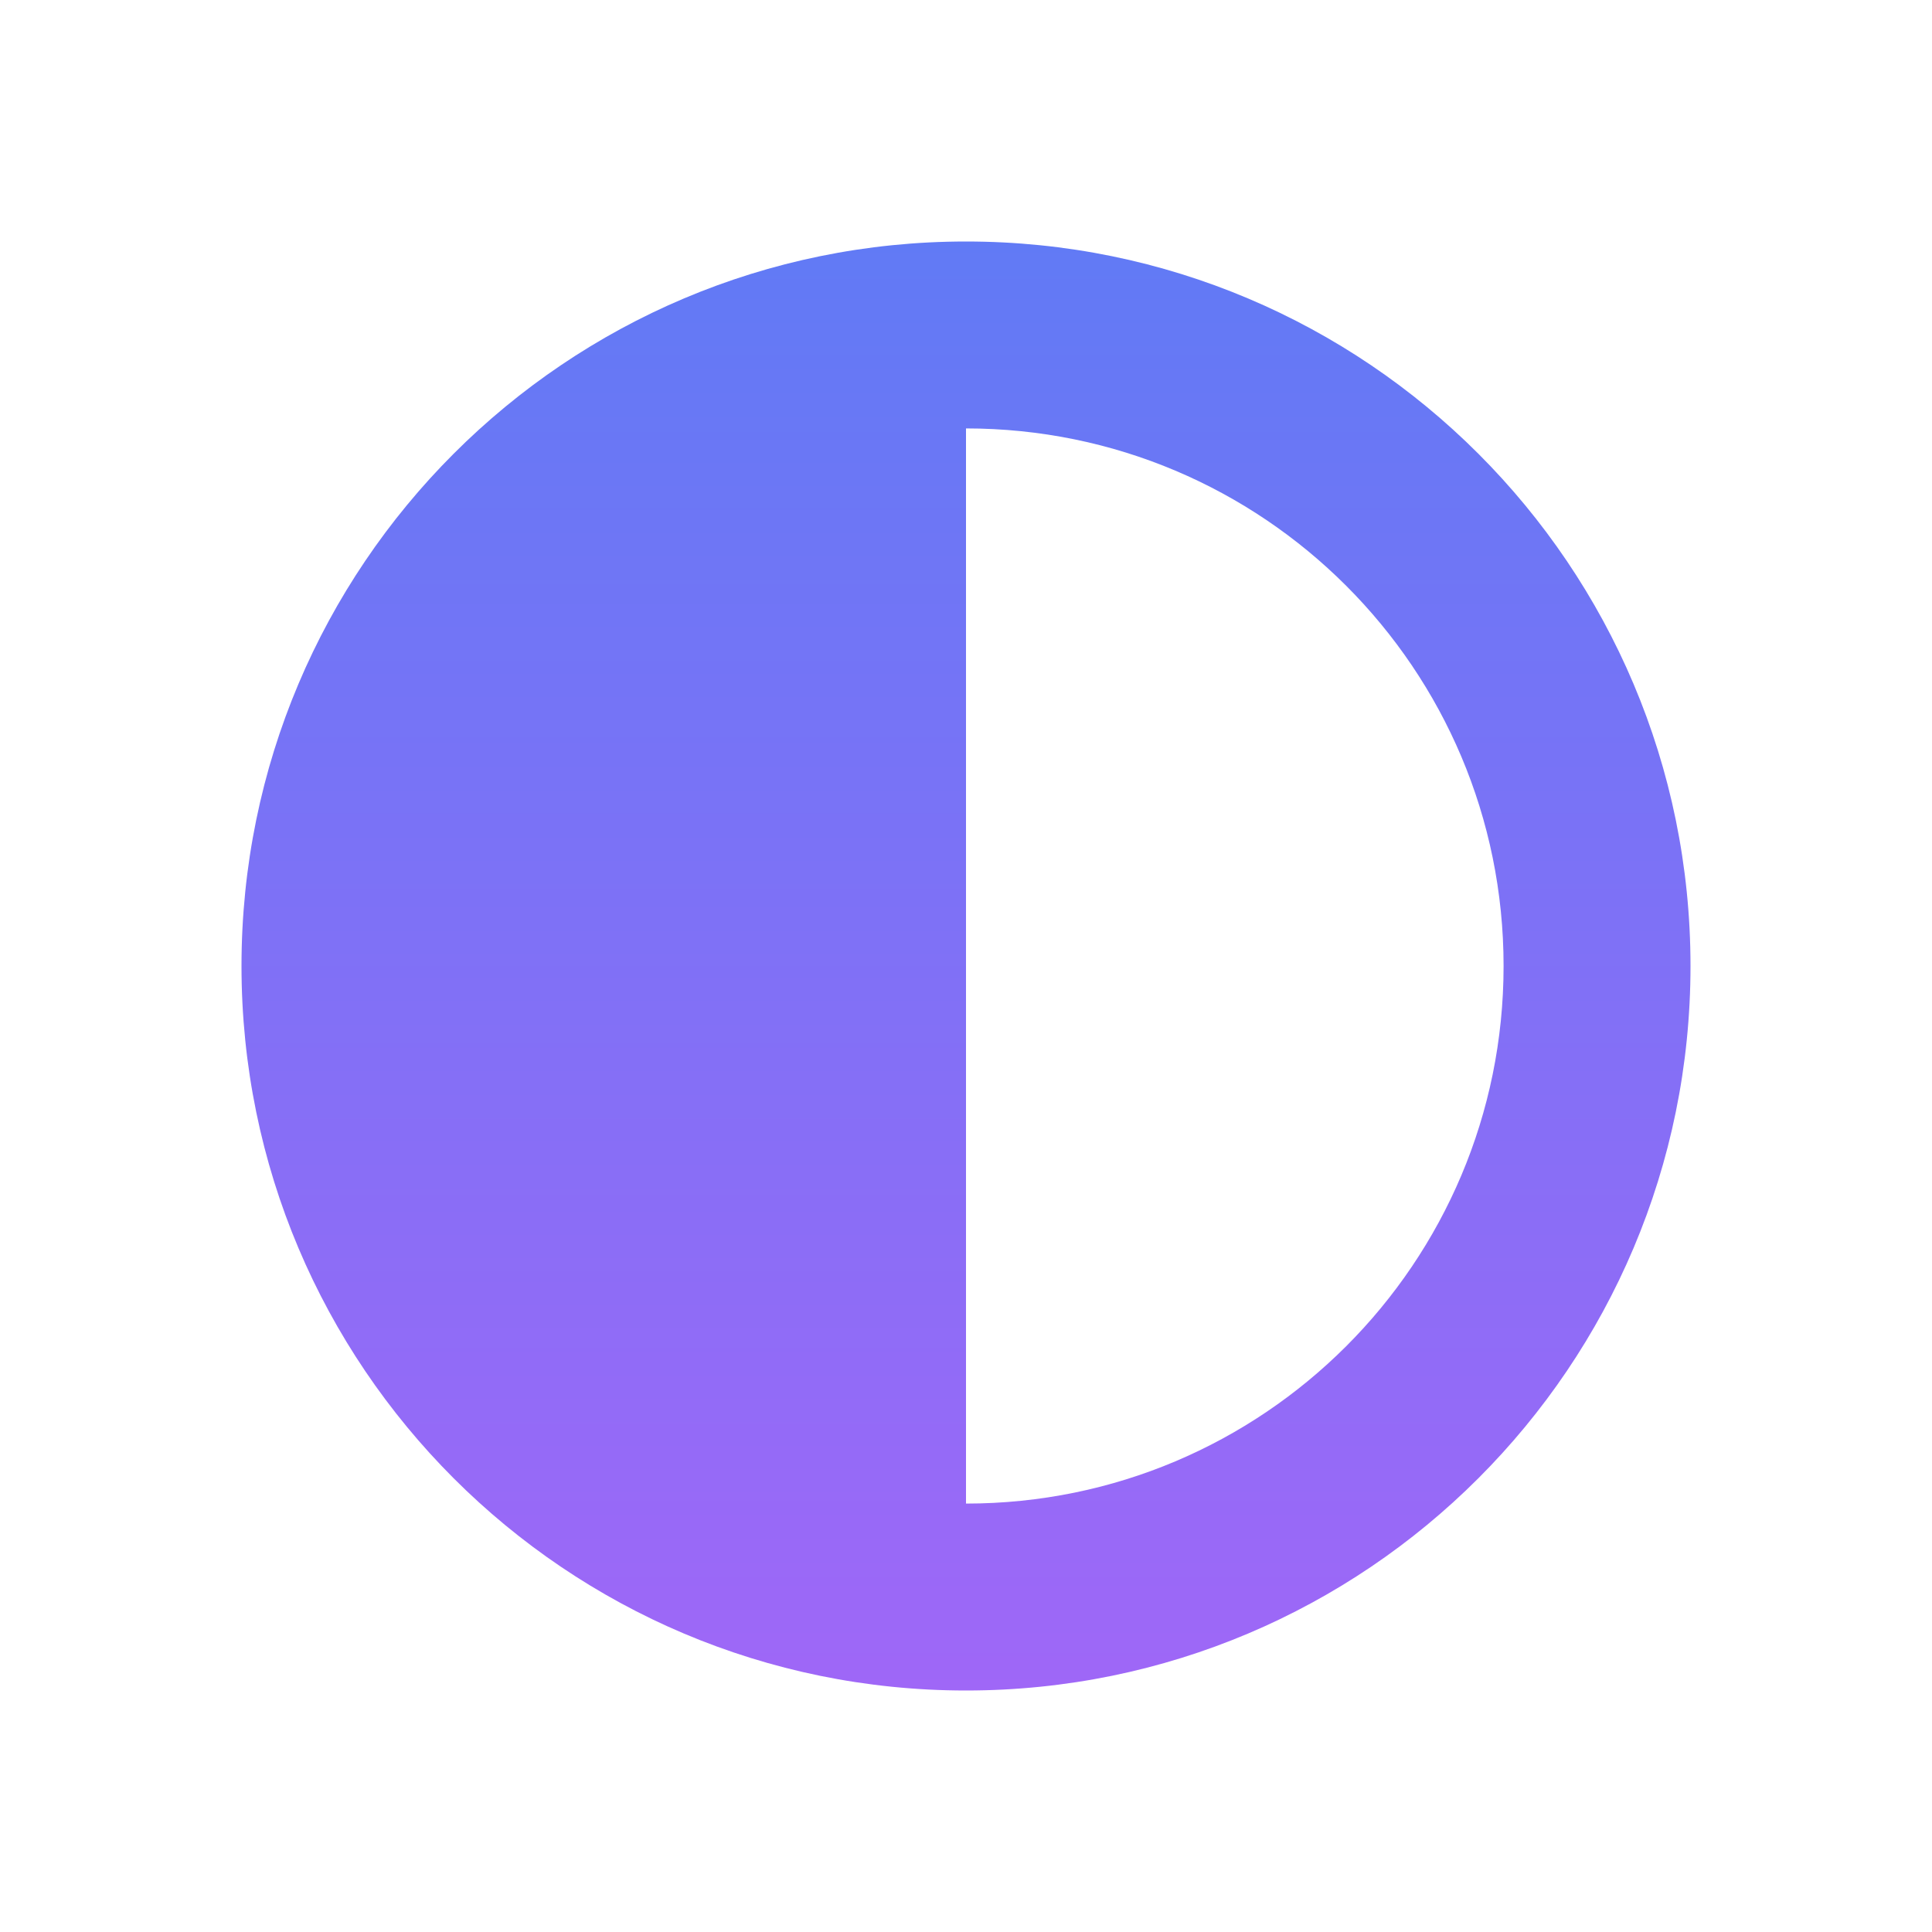
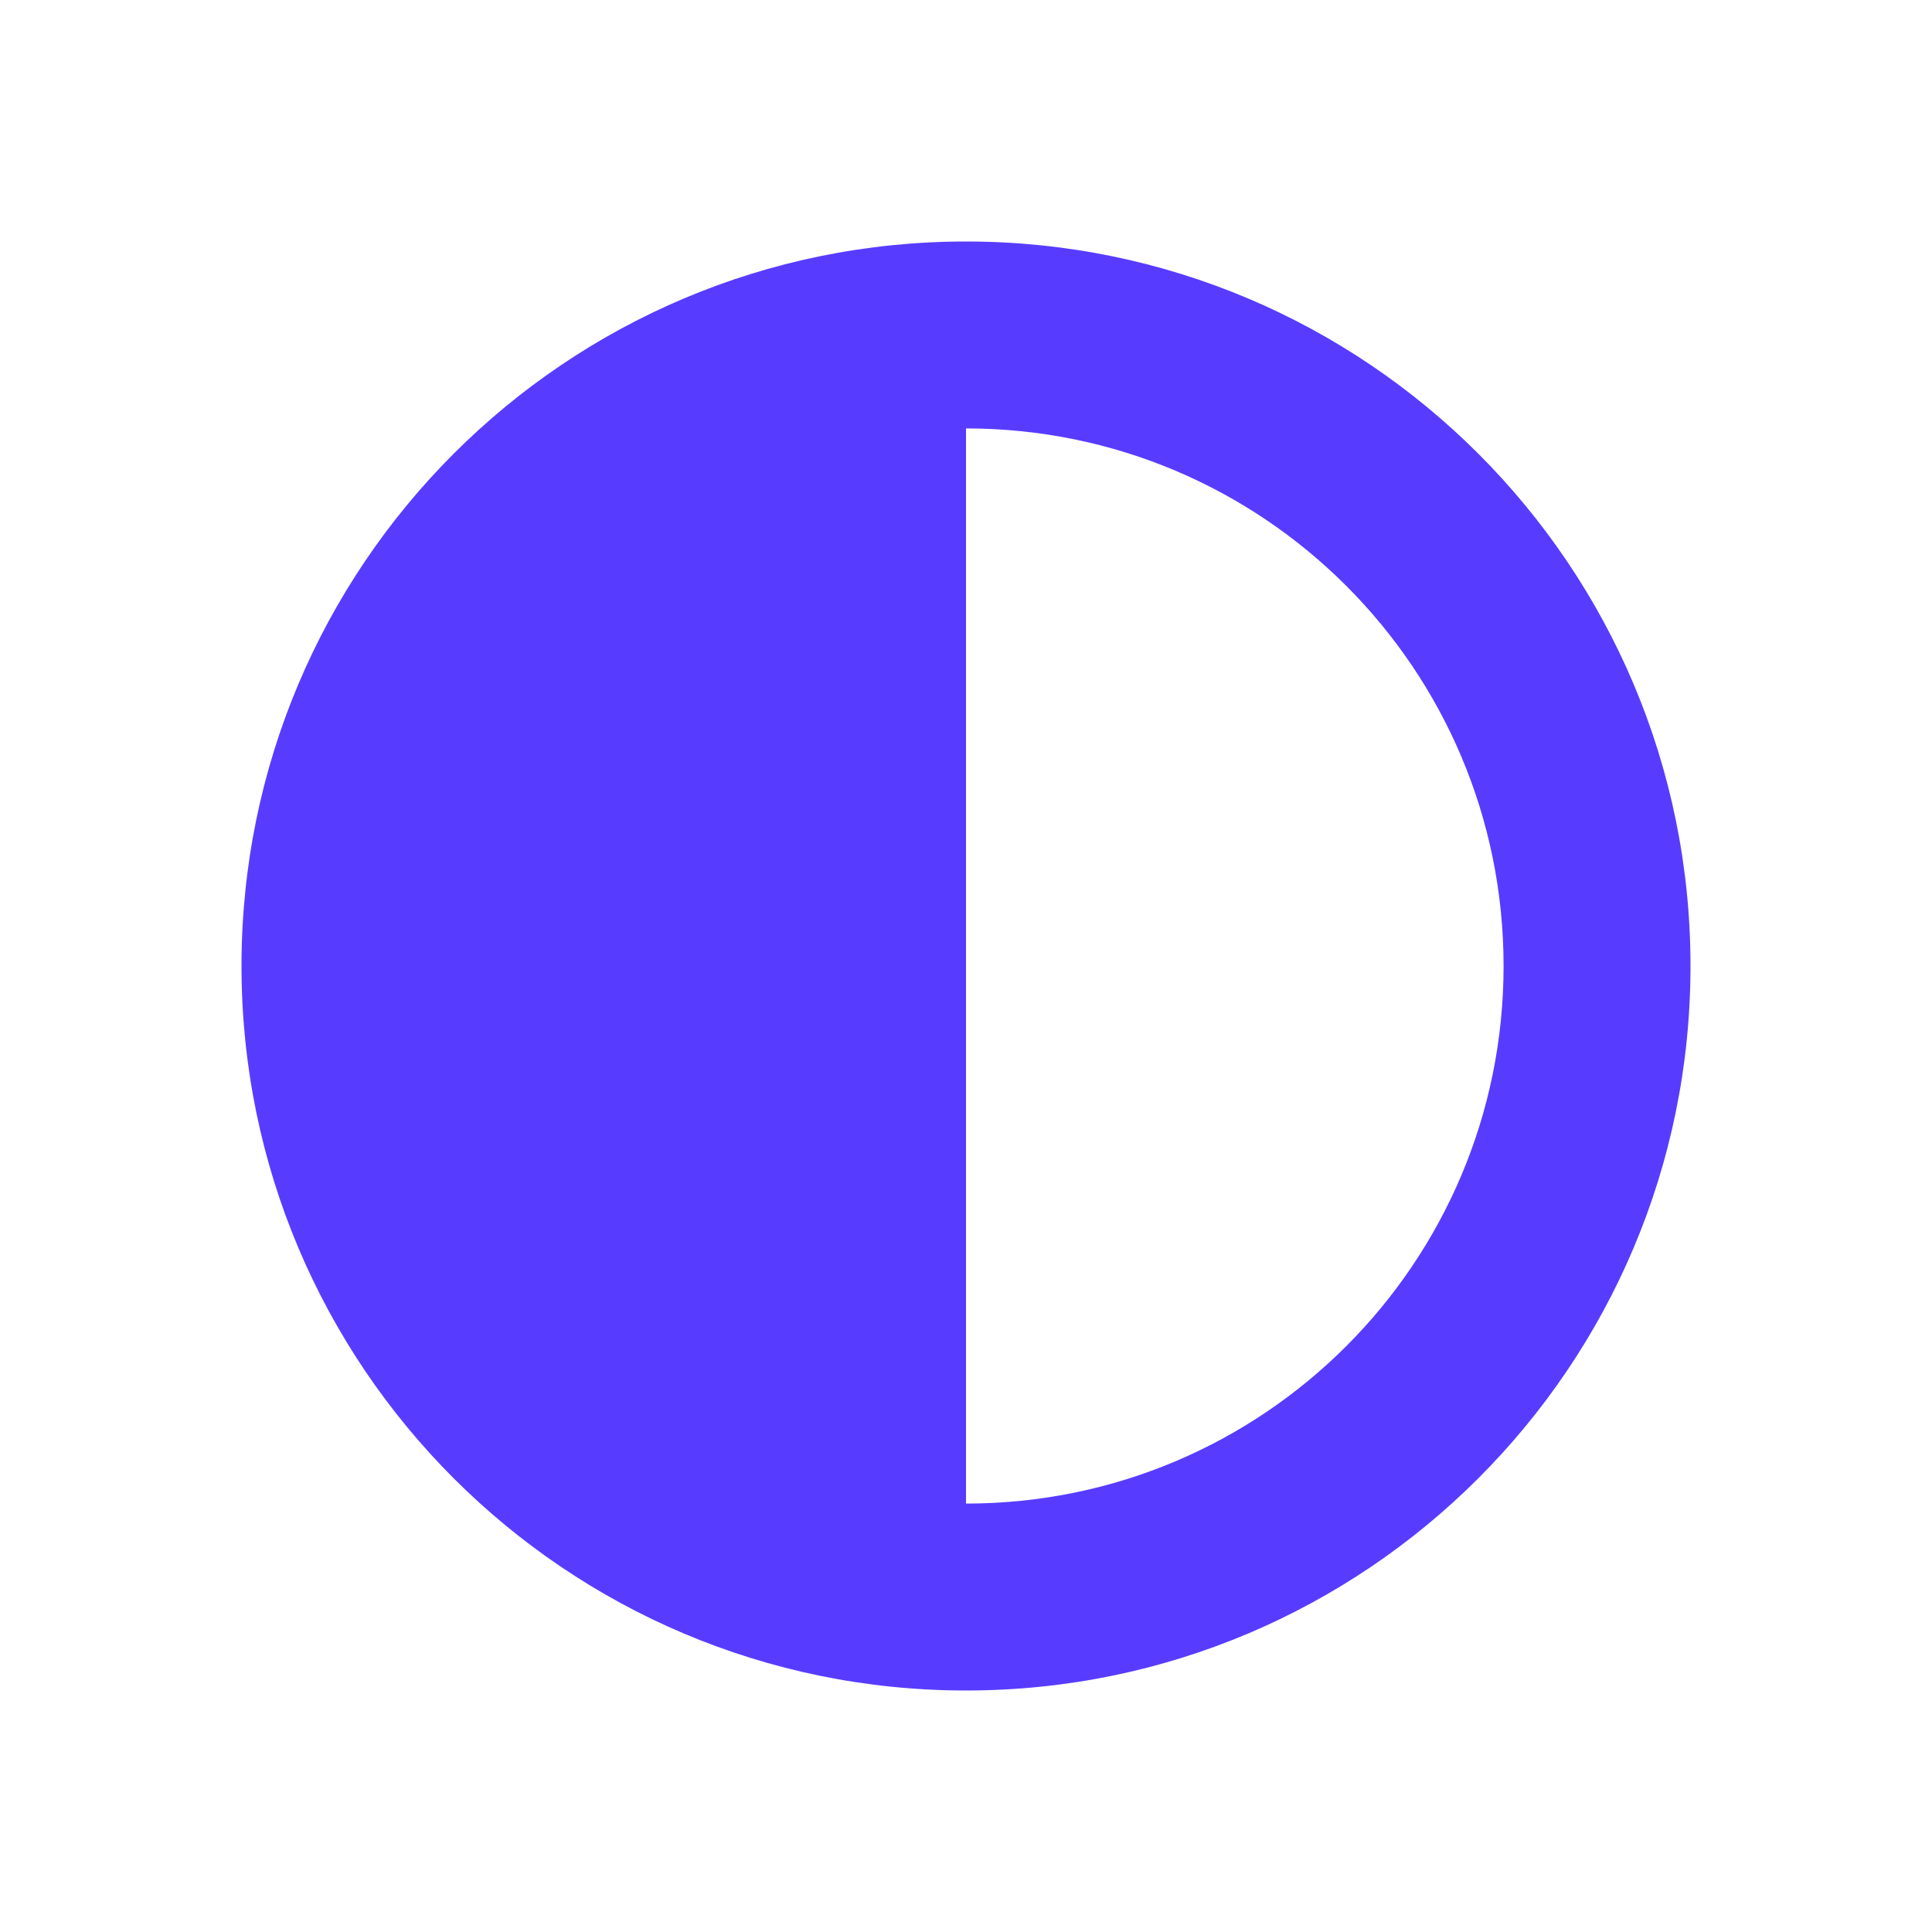
<svg xmlns="http://www.w3.org/2000/svg" width="16" height="16" viewBox="0 0 16 16" fill="none">
-   <path d="M2 8C2 11.314 4.686 14 8 14C11.314 14 14 11.314 14 8C14 4.686 11.314 2 8 2C4.686 2 2 4.686 2 8ZM8 12.452V3.548C10.461 3.548 12.452 5.54 12.452 8C12.452 10.461 10.46 12.452 8 12.452Z" fill="url(#paint0_linear)" />
-   <defs>
-     <linearGradient id="paint0_linear" x1="8" y1="2" x2="8" y2="14" gradientUnits="userSpaceOnUse">
-       <stop stop-color="#617AF5" />
-       <stop offset="1" stop-color="#9F67F7" />
-     </linearGradient>
-   </defs>
+   <path d="M2 8C2 11.314 4.686 14 8 14C11.314 14 14 11.314 14 8C14 4.686 11.314 2 8 2C4.686 2 2 4.686 2 8ZM8 12.452V3.548C10.461 3.548 12.452 5.54 12.452 8C12.452 10.461 10.46 12.452 8 12.452Z" fill="#573CFF" />
</svg>
